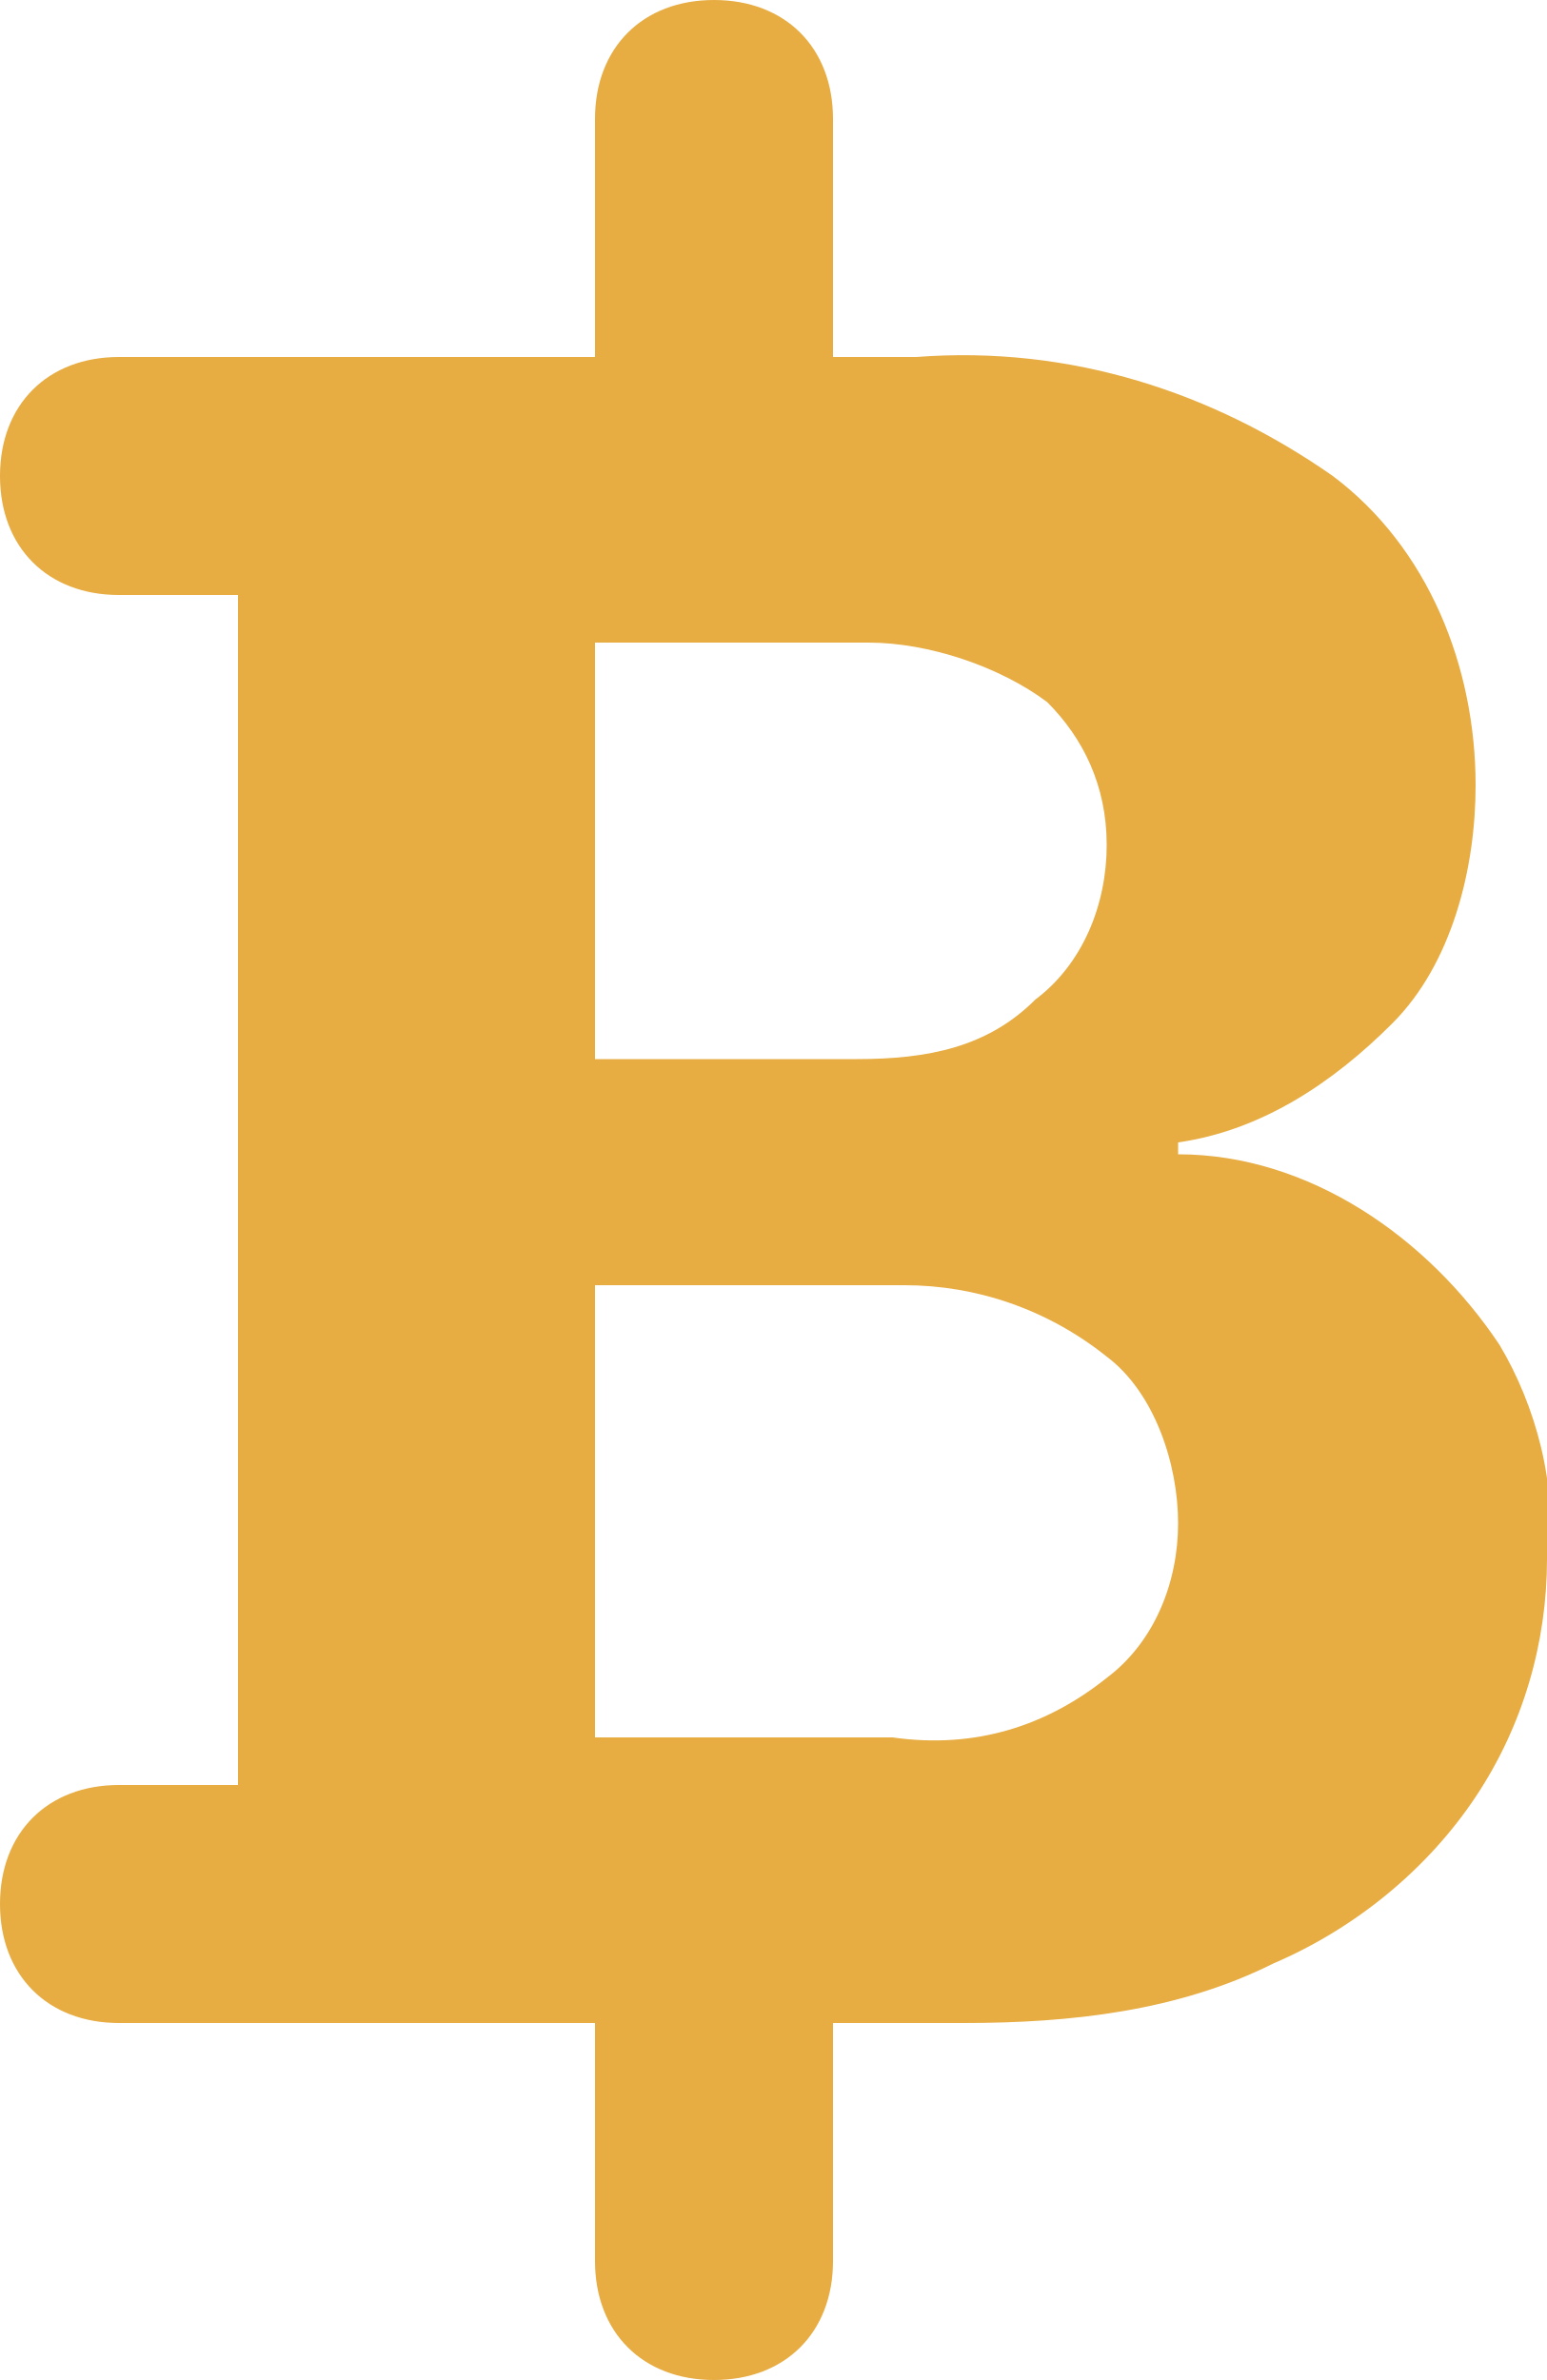
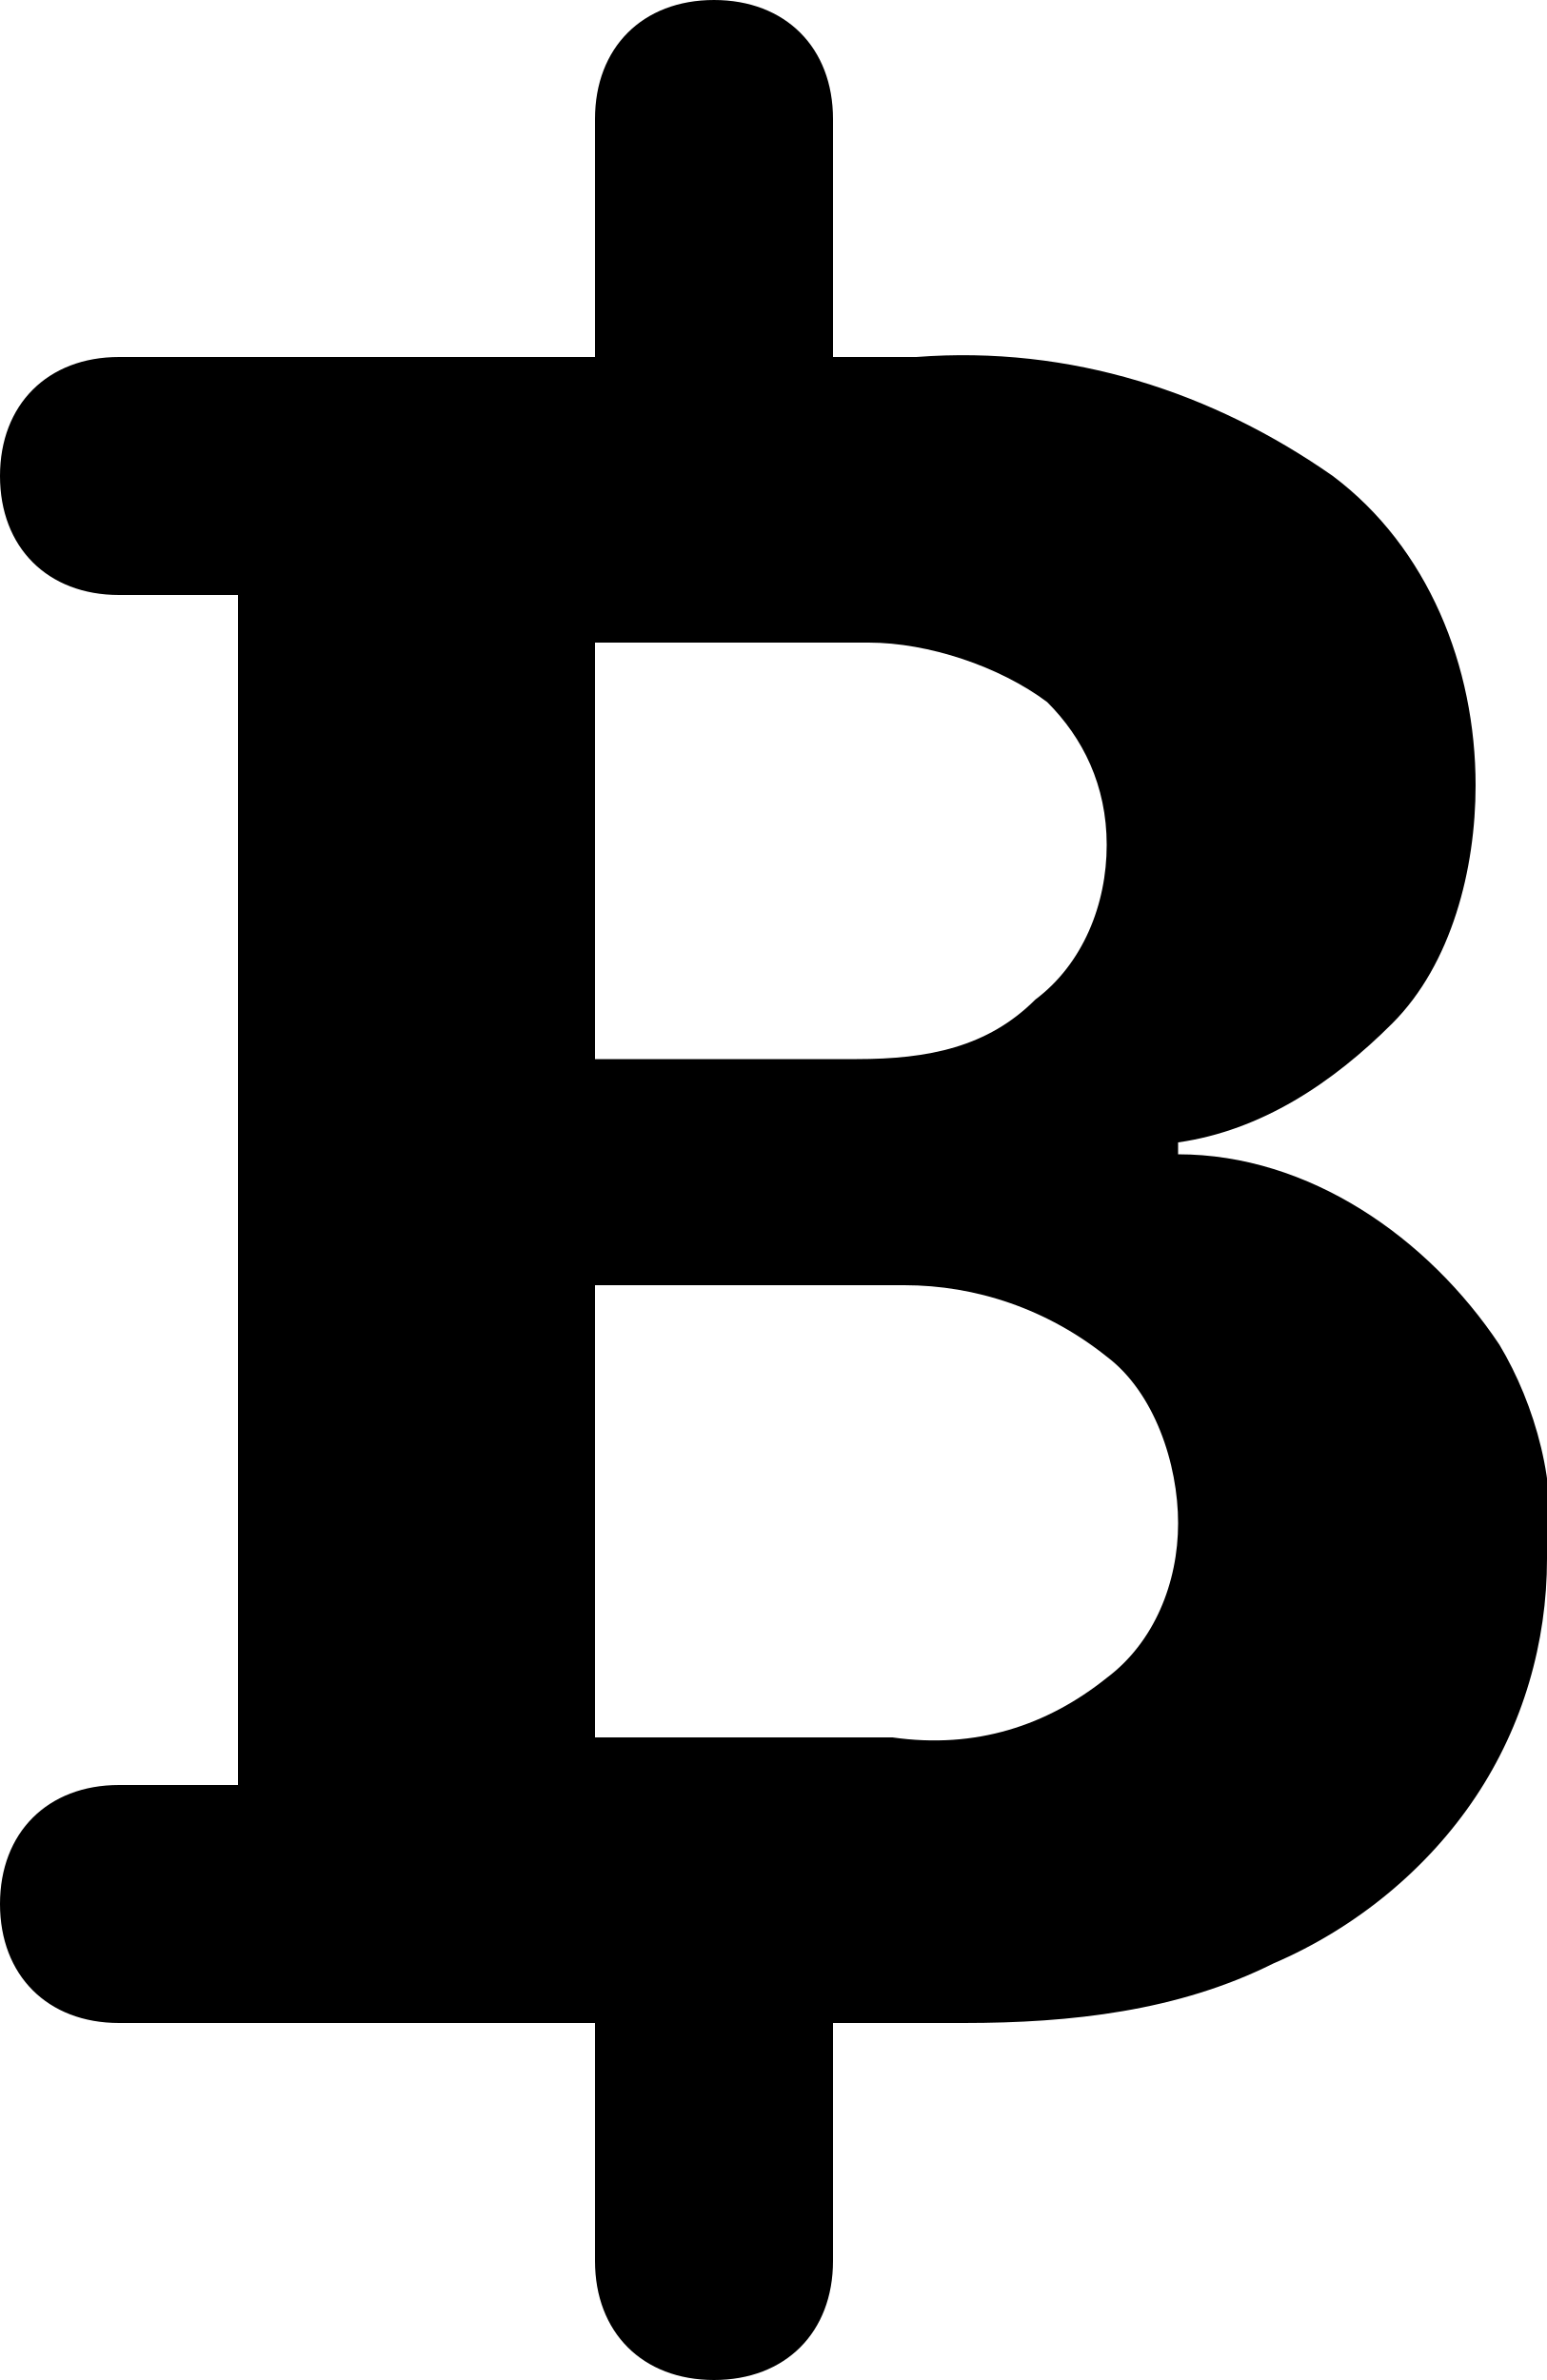
<svg xmlns="http://www.w3.org/2000/svg" version="1.1" id="Layer_1" x="0px" y="0px" viewBox="0 0 13 20" style="enable-background:new 0 0 13 20;" xml:space="preserve">
-   <style type="text/css">
- 	.st0{fill:#E7AC42;}
- </style>
-   <path id="Прямоугольник_скругл._углы_6_копия_3" class="st0" d="M5,19v-2H2v0H1c-0.6,0-1-0.4-1-1  c0-0.6,0.4-1,1-1h1V5H1C0.4,5,0,4.6,0,4s0.4-1,1-1h1v0h3V1c0-0.6,0.4-1,1-1s1,0.4,1,1v2h0.7c1.3-0.1,2.5,0.3,3.5,1  c0.8,0.6,1.2,1.6,1.2,2.6c0,0.7-0.2,1.5-0.7,2c-0.5,0.5-1.1,0.9-1.8,1v0.1c1.1,0,2.1,0.7,2.7,1.6c0.3,0.5,0.5,1.2,0.4,1.8  c0,0.7-0.2,1.4-0.6,2c-0.4,0.6-1,1.1-1.7,1.4C9.9,16.9,9,17,8.1,17H7v2c0,0.6-0.4,1-1,1S5,19.6,5,19z M5,14.6h2.5  c0.7,0.1,1.3-0.1,1.8-0.5c0.4-0.3,0.6-0.8,0.6-1.3c0-0.5-0.2-1.1-0.6-1.4c-0.5-0.4-1.1-0.6-1.7-0.6H5L5,14.6z M5,8.9h2.2  c0.6,0,1.1-0.1,1.5-0.5c0.4-0.3,0.6-0.8,0.6-1.3c0-0.5-0.2-0.9-0.5-1.2c-0.4-0.3-1-0.5-1.5-0.5H5V8.9z" />
+   <path fill="currentColor" id="Прямоугольник_скругл._углы_6_копия_3" d="M5,19v-2H2v0H1c-0.6,0-1-0.4-1-1  c0-0.6,0.4-1,1-1h1V5H1C0.4,5,0,4.6,0,4s0.4-1,1-1h1v0h3V1c0-0.6,0.4-1,1-1s1,0.4,1,1v2h0.7c1.3-0.1,2.5,0.3,3.5,1  c0.8,0.6,1.2,1.6,1.2,2.6c0,0.7-0.2,1.5-0.7,2c-0.5,0.5-1.1,0.9-1.8,1v0.1c1.1,0,2.1,0.7,2.7,1.6c0.3,0.5,0.5,1.2,0.4,1.8  c0,0.7-0.2,1.4-0.6,2c-0.4,0.6-1,1.1-1.7,1.4C9.9,16.9,9,17,8.1,17H7v2c0,0.6-0.4,1-1,1S5,19.6,5,19z M5,14.6h2.5  c0.7,0.1,1.3-0.1,1.8-0.5c0.4-0.3,0.6-0.8,0.6-1.3c0-0.5-0.2-1.1-0.6-1.4c-0.5-0.4-1.1-0.6-1.7-0.6H5L5,14.6z M5,8.9h2.2  c0.6,0,1.1-0.1,1.5-0.5c0.4-0.3,0.6-0.8,0.6-1.3c0-0.5-0.2-0.9-0.5-1.2c-0.4-0.3-1-0.5-1.5-0.5H5V8.9z" />
</svg>
